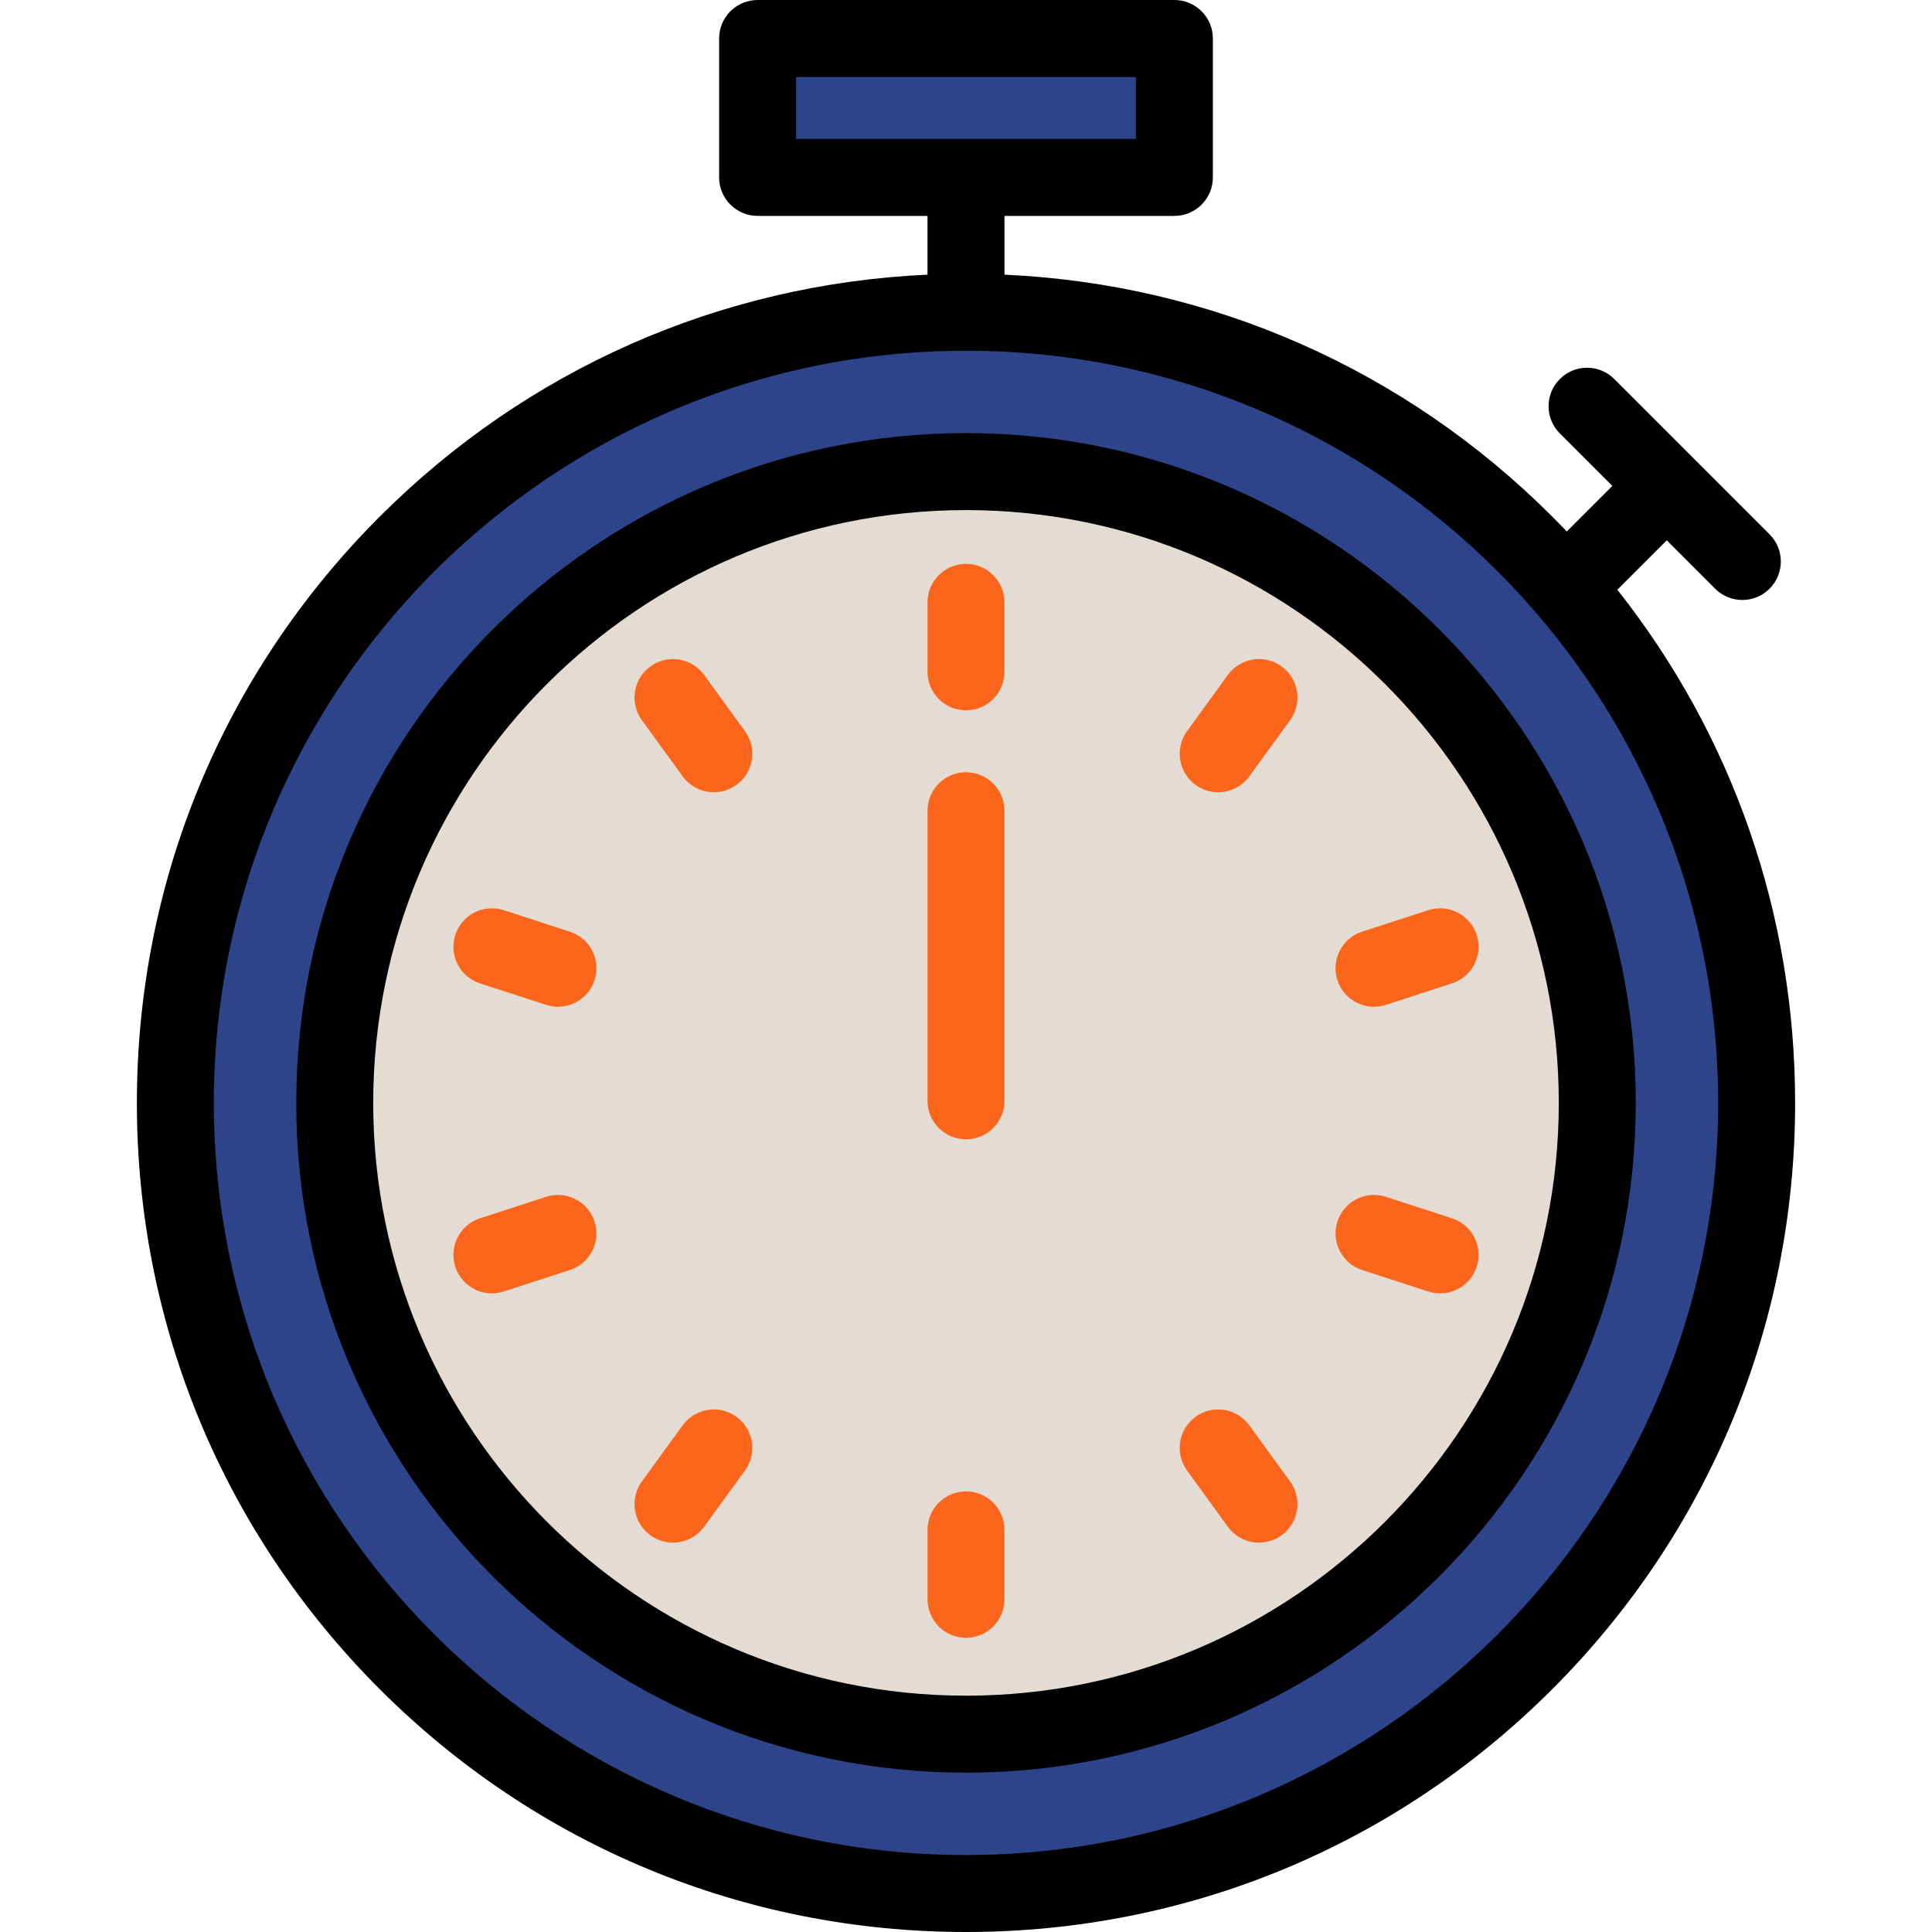
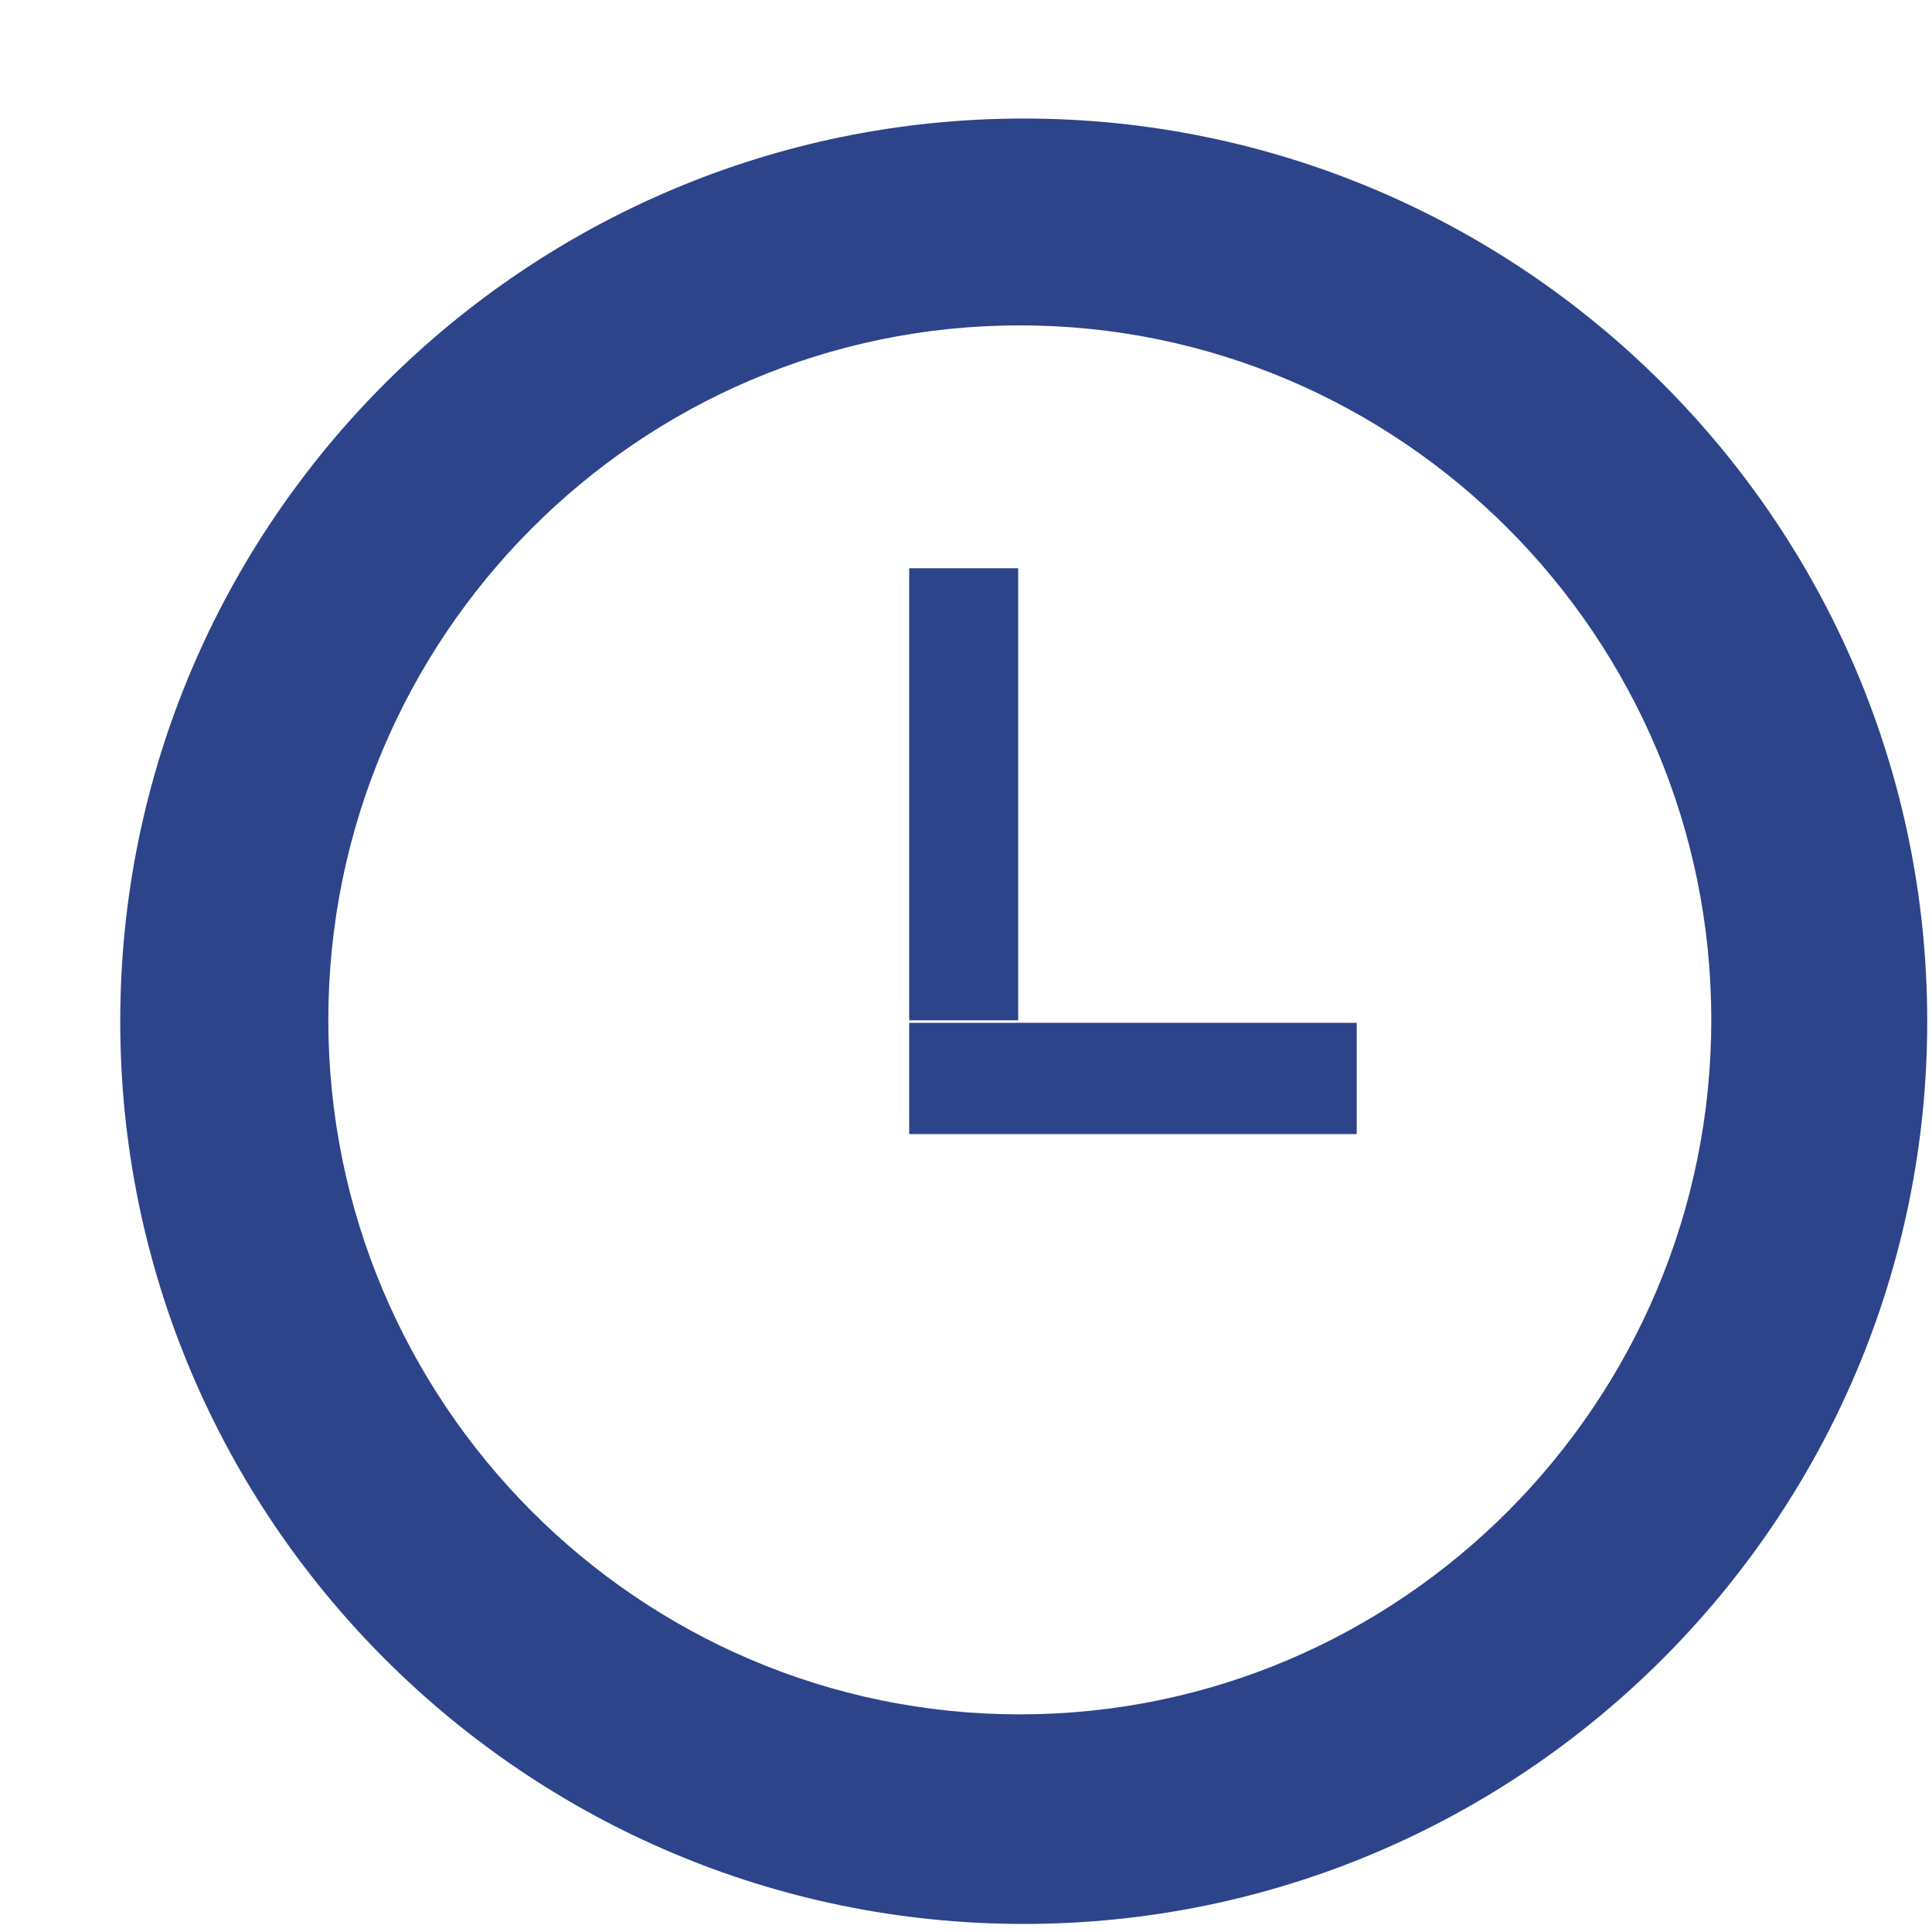
- <svg xmlns="http://www.w3.org/2000/svg" version="1.1" id="Layer_1" viewBox="0 0 502 502" xml:space="preserve">
-   <g>
-     <circle style="fill:#2d448a;" cx="251" cy="286.566" r="205.434" />
-     <rect x="196.855" y="10" style="fill:#2d448a;" width="108.291" height="36.097" />
-     <circle style="fill:#E4DCD3;" cx="251" cy="286.566" r="164.029" />
-     <g>
-       <path d="M420.24,153.233l12.837-12.837l12.57,12.57c1.953,1.953,4.512,2.929,7.071,2.929s5.118-0.977,7.071-2.929    c3.905-3.905,3.905-10.237,0-14.142l-40.344-40.343c-3.906-3.905-10.236-3.905-14.143,0c-3.905,3.905-3.905,10.237,0,14.142    l13.632,13.632l-11.835,11.835c-1.237-1.299-2.492-2.585-3.764-3.857C365.01,95.908,314.79,73.808,261,71.367v-15.27h44.146    c5.522,0,10-4.477,10-10V10c0-5.523-4.478-10-10-10H196.854c-5.522,0-10,4.477-10,10v36.097c0,5.523,4.478,10,10,10H241v15.27    c-53.79,2.441-104.01,24.541-142.335,62.865c-40.689,40.69-63.099,94.79-63.099,152.334s22.41,111.644,63.099,152.335    C139.355,479.591,193.455,502,251,502s111.645-22.409,152.335-63.099c40.689-40.69,63.099-94.791,63.099-152.335    C466.434,237.573,450.179,191.082,420.24,153.233z M206.854,20h88.291v16.097h-88.291V20L206.854,20z M251,482    c-107.763,0-195.434-87.671-195.434-195.434c0-107.762,87.671-195.434,195.434-195.434s195.434,87.671,195.434,195.434    C446.434,394.329,358.763,482,251,482z" />
-       <path d="M251,112.538c-95.96,0-174.028,78.069-174.028,174.028c0,95.96,78.068,174.029,174.028,174.029    s174.028-78.069,174.028-174.029S346.96,112.538,251,112.538z M251,440.595c-84.932,0-154.028-69.097-154.028-154.029    S166.068,132.538,251,132.538s154.028,69.097,154.028,154.028S335.932,440.595,251,440.595z" />
-       <path fill="#fc651c" d="M251,200.656c-5.522,0-10,4.477-10,10v75.379c0,5.523,4.478,10,10,10s10-4.477,10-10v-75.379    C261,205.133,256.522,200.656,251,200.656z" />
-       <path fill="#fc651c" d="M251,387.511c-5.522,0-10,4.477-10,10v18.048c0,5.523,4.478,10,10,10s10-4.477,10-10v-18.048    C261,391.988,256.522,387.511,251,387.511z" />
-       <path fill="#fc651c" d="M324.613,370.343c-3.247-4.469-9.501-5.458-13.968-2.212c-4.468,3.246-5.458,9.5-2.212,13.968l10.609,14.602    c1.957,2.693,5.006,4.123,8.098,4.123c2.038,0,4.096-0.621,5.87-1.911c4.468-3.246,5.458-9.5,2.212-13.968L324.613,370.343z" />
-       <path fill="#fc651c" d="M377.275,316.55l-17.165-5.578c-5.254-1.706-10.896,1.167-12.602,6.42c-1.706,5.252,1.168,10.894,6.42,12.601    l17.165,5.578c1.027,0.333,2.068,0.492,3.093,0.492c4.215,0,8.136-2.687,9.509-6.913    C385.401,323.898,382.527,318.257,377.275,316.55z" />
-       <path fill="#fc651c" d="M357.018,261.59c1.023,0,2.065-0.159,3.092-0.492l17.165-5.577c5.253-1.707,8.127-7.348,6.421-12.601    c-1.706-5.251-7.347-8.127-12.601-6.42l-17.165,5.577c-5.253,1.707-8.127,7.348-6.421,12.601    C348.882,258.903,352.802,261.59,357.018,261.59z" />
-       <path fill="#fc651c" d="M333.011,173.158c-4.464-3.246-10.722-2.257-13.968,2.212l-10.609,14.602c-3.246,4.468-2.256,10.722,2.212,13.968    c1.774,1.29,3.831,1.911,5.87,1.911c3.092,0,6.142-1.429,8.098-4.123l10.609-14.602    C338.469,182.658,337.479,176.404,333.011,173.158z" />
-       <path fill="#fc651c" d="M251,146.511c-5.522,0-10,4.477-10,10v18.048c0,5.523,4.478,10,10,10s10-4.477,10-10v-18.048    C261,150.988,256.522,146.511,251,146.511z" />
-       <path fill="#fc651c" d="M182.957,175.37c-3.248-4.469-9.502-5.458-13.968-2.212c-4.468,3.246-5.458,9.5-2.212,13.968l10.609,14.602    c1.957,2.693,5.006,4.123,8.098,4.123c2.038,0,4.096-0.621,5.87-1.911c4.468-3.246,5.458-9.5,2.212-13.968L182.957,175.37z" />
-       <path fill="#fc651c" d="M148.07,242.077l-17.165-5.577c-5.25-1.706-10.895,1.168-12.601,6.42c-1.706,5.253,1.168,10.895,6.421,12.601    l17.165,5.577c1.026,0.333,2.067,0.492,3.092,0.492c4.215,0,8.136-2.687,9.509-6.913    C156.197,249.425,153.323,243.783,148.07,242.077z" />
-       <path fill="#fc651c" d="M141.89,310.972l-17.165,5.578c-5.252,1.707-8.126,7.349-6.42,12.601c1.373,4.226,5.293,6.913,9.509,6.913    c1.023,0,2.065-0.159,3.093-0.492l17.165-5.578c5.252-1.707,8.126-7.348,6.42-12.601    C152.785,312.141,147.148,309.265,141.89,310.972z" />
-       <path fill="#fc651c" d="M191.354,368.131c-4.464-3.245-10.722-2.258-13.968,2.212l-10.609,14.602c-3.246,4.468-2.256,10.722,2.212,13.968    c1.774,1.29,3.831,1.911,5.87,1.911c3.092,0,6.142-1.429,8.098-4.123l10.609-14.602    C196.813,377.631,195.822,371.377,191.354,368.131z" />
+ <svg xmlns="http://www.w3.org/2000/svg" width="800px" height="800px" viewBox="0 0 17 17" version="1.1" class="si-glyph si-glyph-clock">
+   <g stroke="none" stroke-width="1" fill="none" fill-rule="evenodd">
+     <g transform="translate(1, 1)" fill="#2d448a">
+       <path d="M8.008,15.929 C3.623,15.929 0.058,12.366 0.058,7.987 C0.058,3.606 3.623,0.043 8.008,0.043 C12.392,0.043 15.958,3.606 15.958,7.987 C15.958,12.365 12.392,15.929 8.008,15.929 L8.008,15.929 L8.008,15.929 Z M7.973,1.863 C4.619,1.863 1.889,4.605 1.889,7.974 C1.889,11.343 4.619,14.085 7.973,14.085 C11.328,14.085 14.058,11.343 14.058,7.974 C14.058,4.605 11.328,1.863 7.973,1.863 L7.973,1.863 L7.973,1.863 Z" class="si-glyph-fill">
+ 			</path>
+       <rect x="7" y="4" width="0.959" height="3.978" class="si-glyph-fill">
+ 			</rect>
+       <rect x="7" y="8" width="3.938" height="0.979" class="si-glyph-fill">
+ 			</rect>
    </g>
  </g>
</svg>
